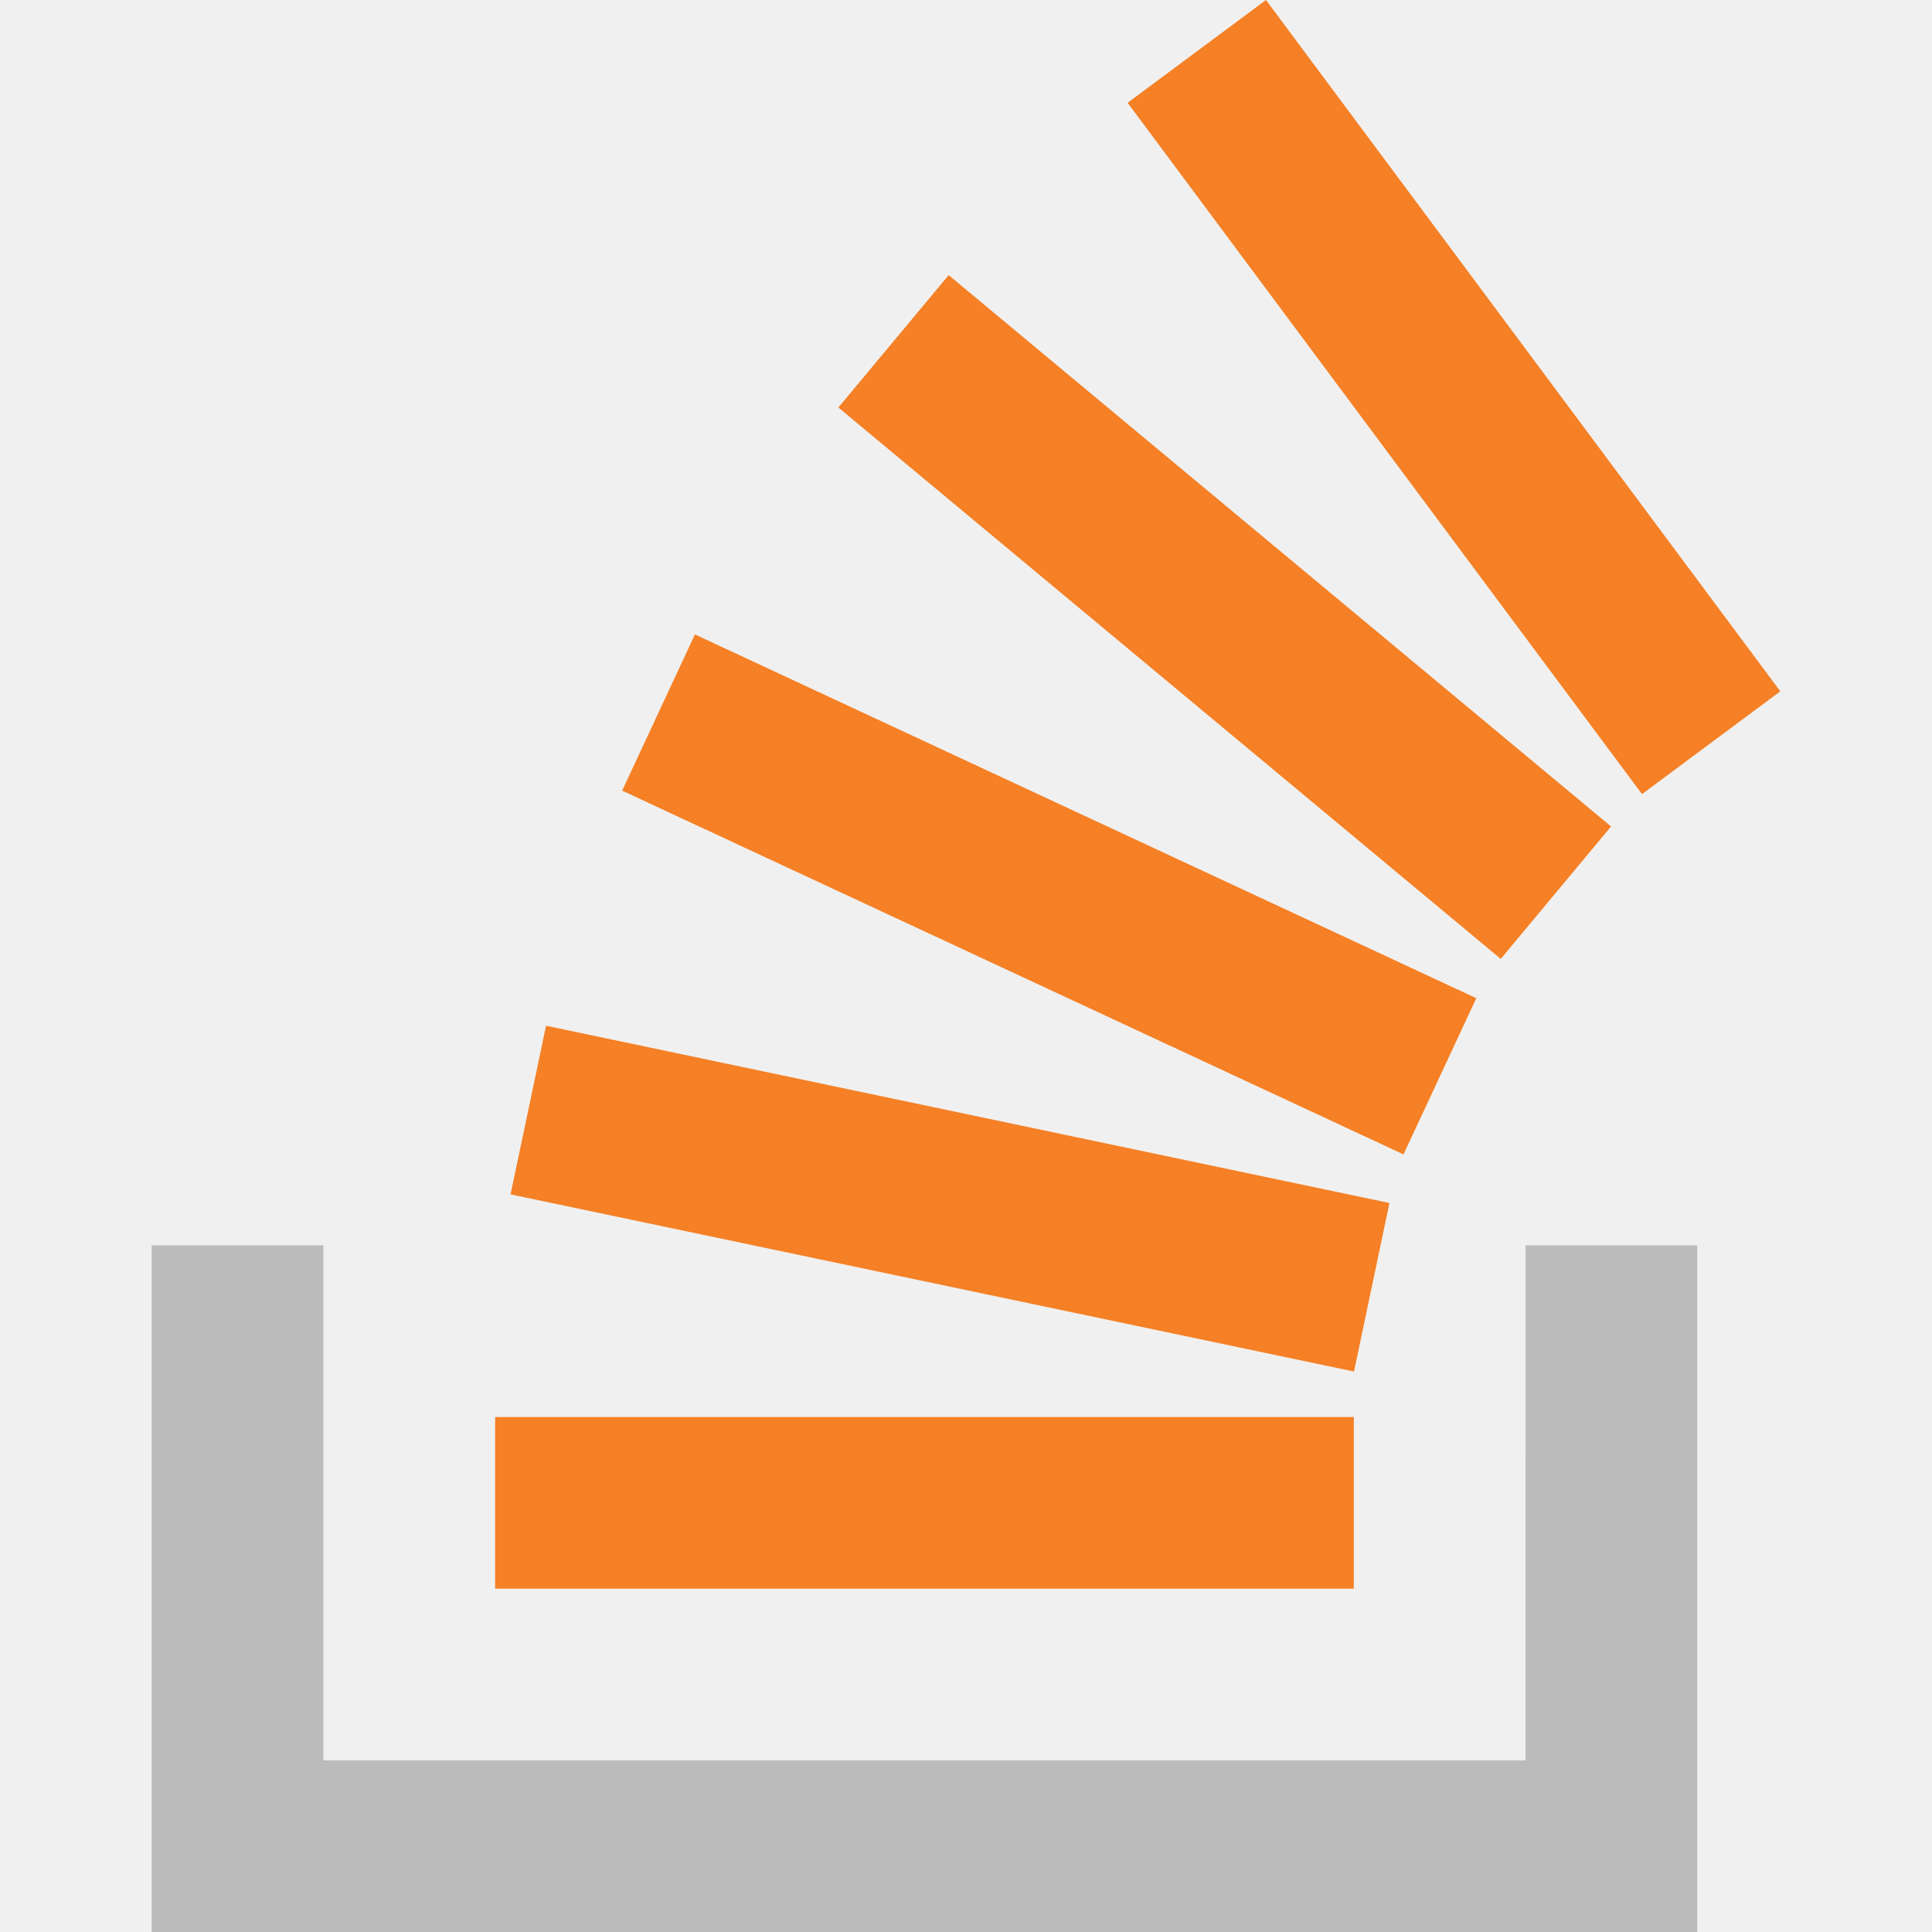
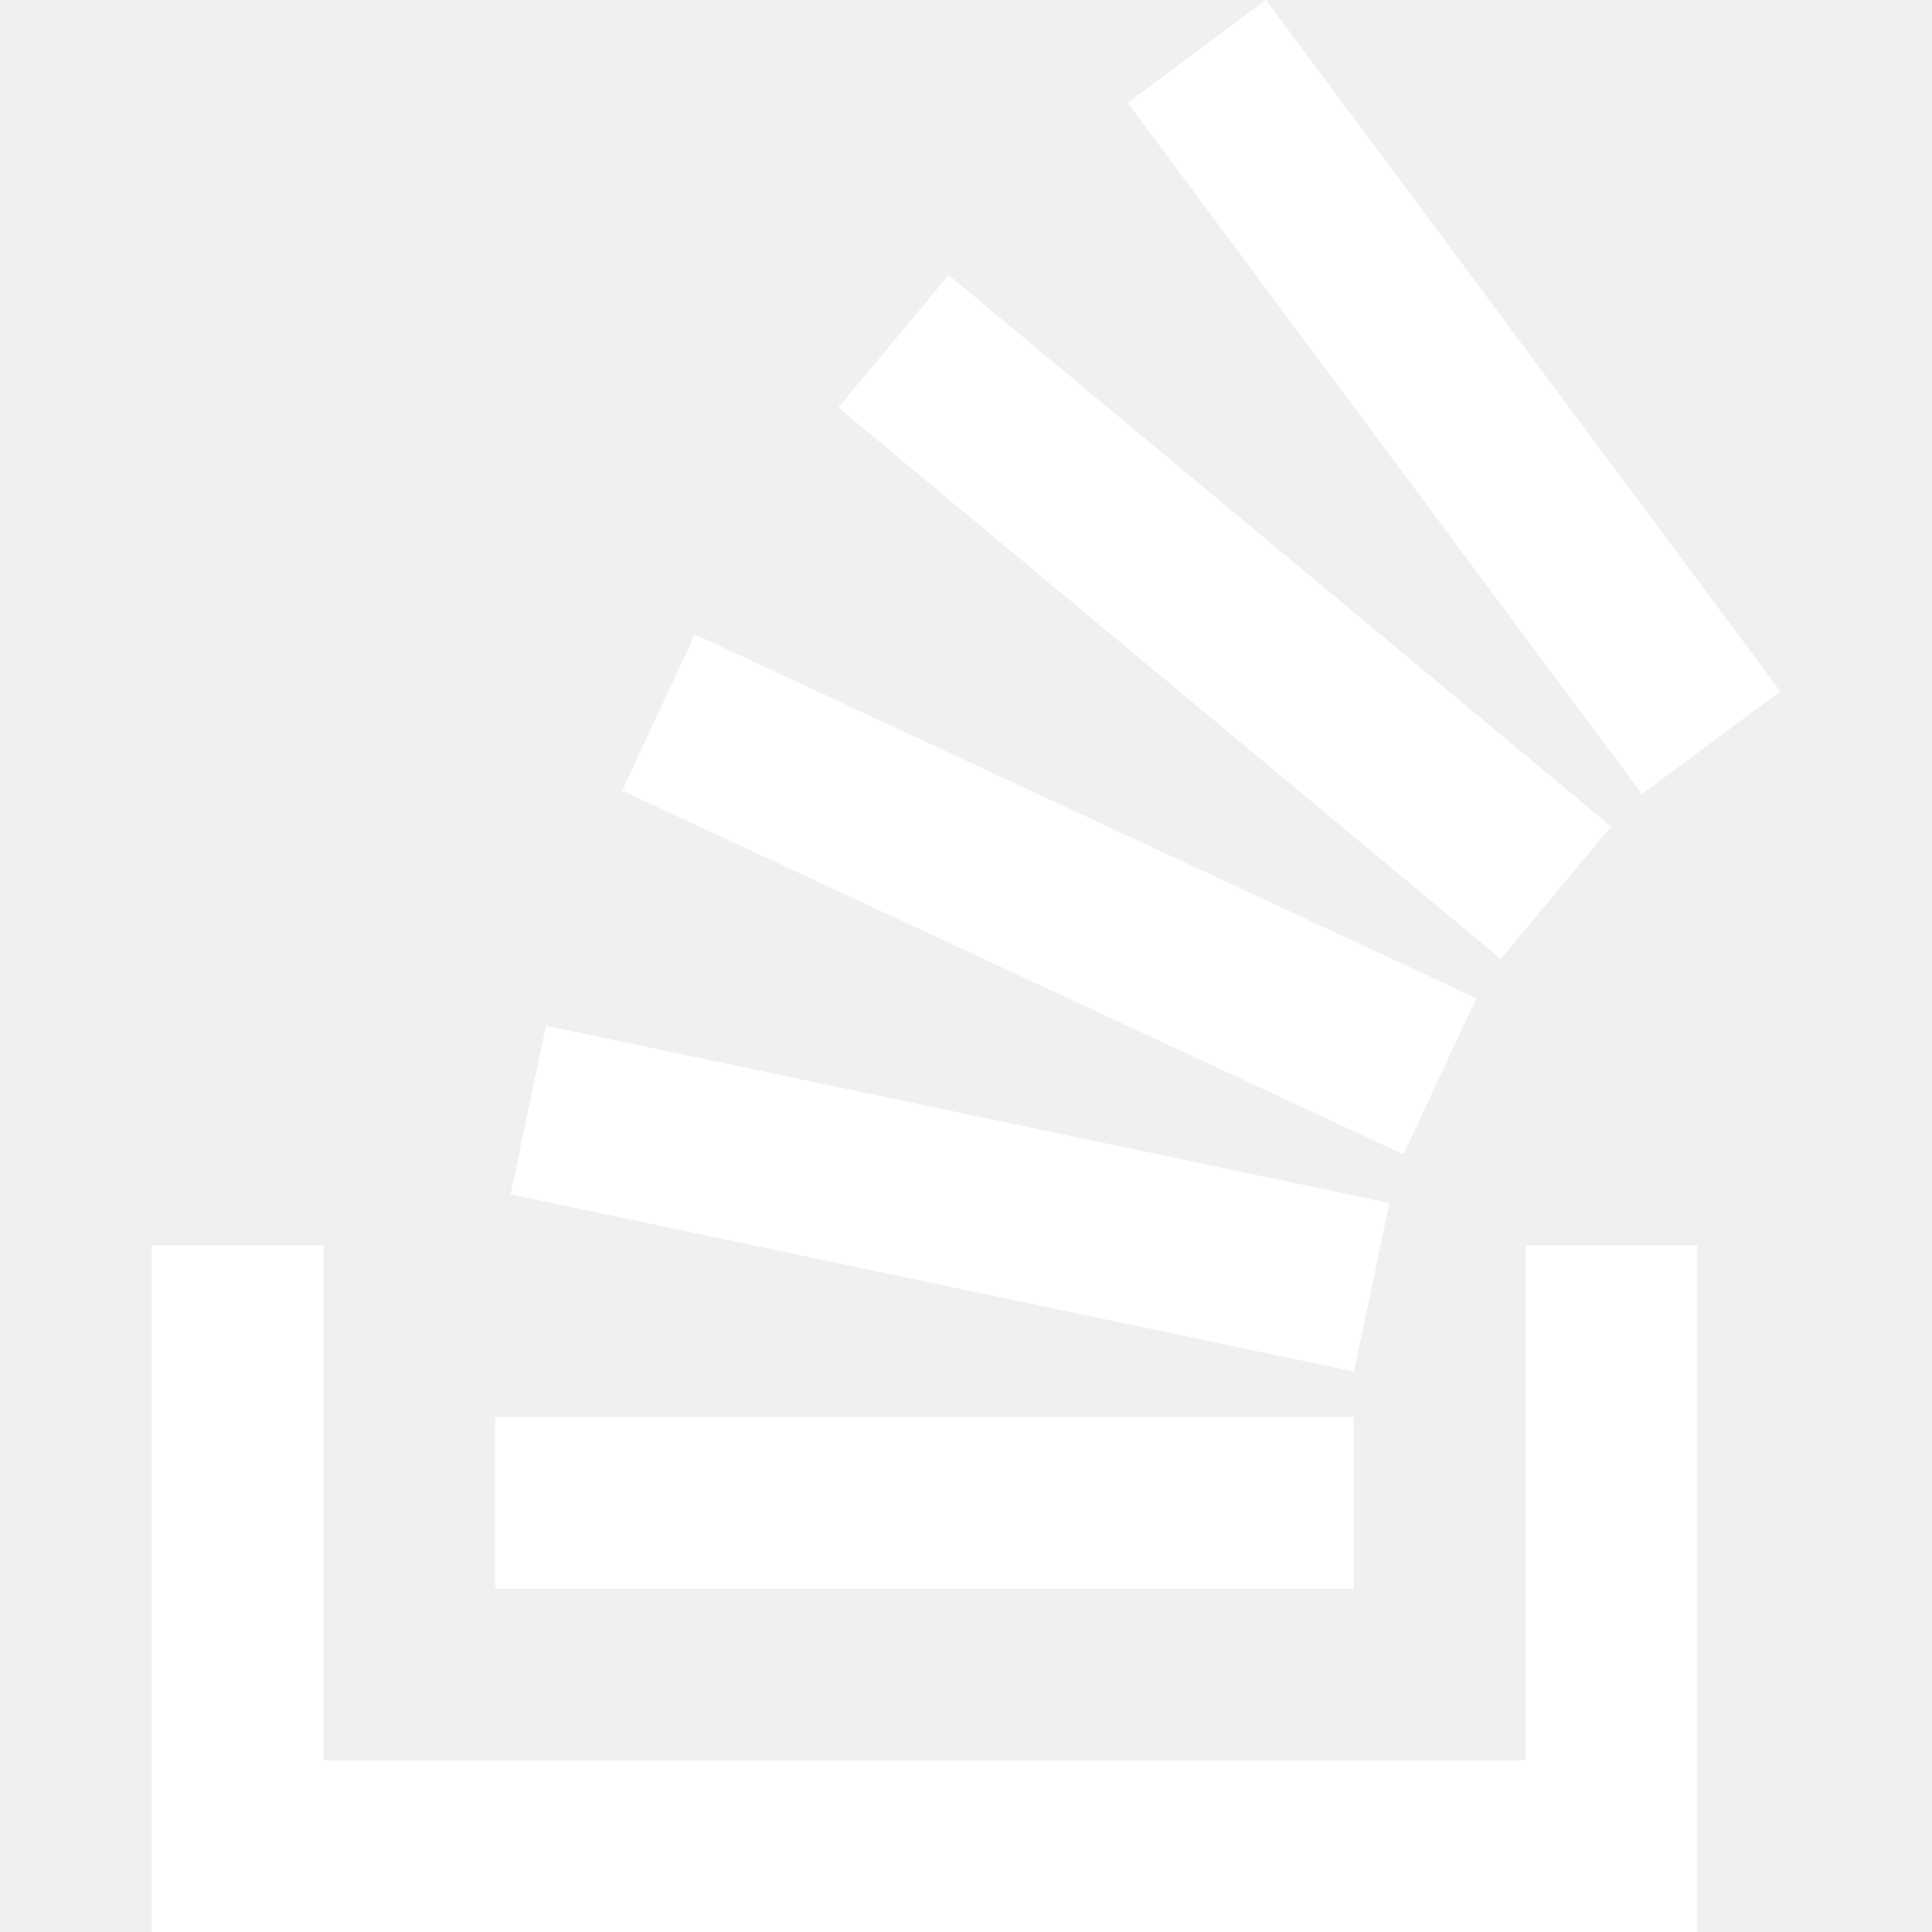
- <svg xmlns="http://www.w3.org/2000/svg" viewBox="0 0 128 128">
-   <path fill="#bbb" d="M101.072 82.51h11.378V128H10.05V82.51h11.377v34.117h79.644zm0 0" />
-   <path fill="#f58025" d="m33.826 79.13 55.88 11.738 2.348-11.166-55.876-11.745Zm7.394-26.748 51.765 24.1 4.824-10.349-51.768-24.1Zm14.324-25.384L99.428 63.53l7.309-8.775-43.885-36.527ZM83.874 0l-9.167 6.81 34.08 45.802 9.163-6.81Zm-51.07 105.254h56.89V93.881h-56.89Zm0 0" />
+ <svg xmlns="http://www.w3.org/2000/svg" viewBox="0 0 128 128" fill="white">
+   <path d="M101.072 82.51h11.378V128H10.05V82.51h11.377v34.117h79.644zm0 0" />
+   <path d="m33.826 79.13 55.88 11.738 2.348-11.166-55.876-11.745Zm7.394-26.748 51.765 24.1 4.824-10.349-51.768-24.1Zm14.324-25.384L99.428 63.53l7.309-8.775-43.885-36.527ZM83.874 0l-9.167 6.81 34.08 45.802 9.163-6.81Zm-51.07 105.254h56.89V93.881h-56.89Zm0 0" />
</svg>
